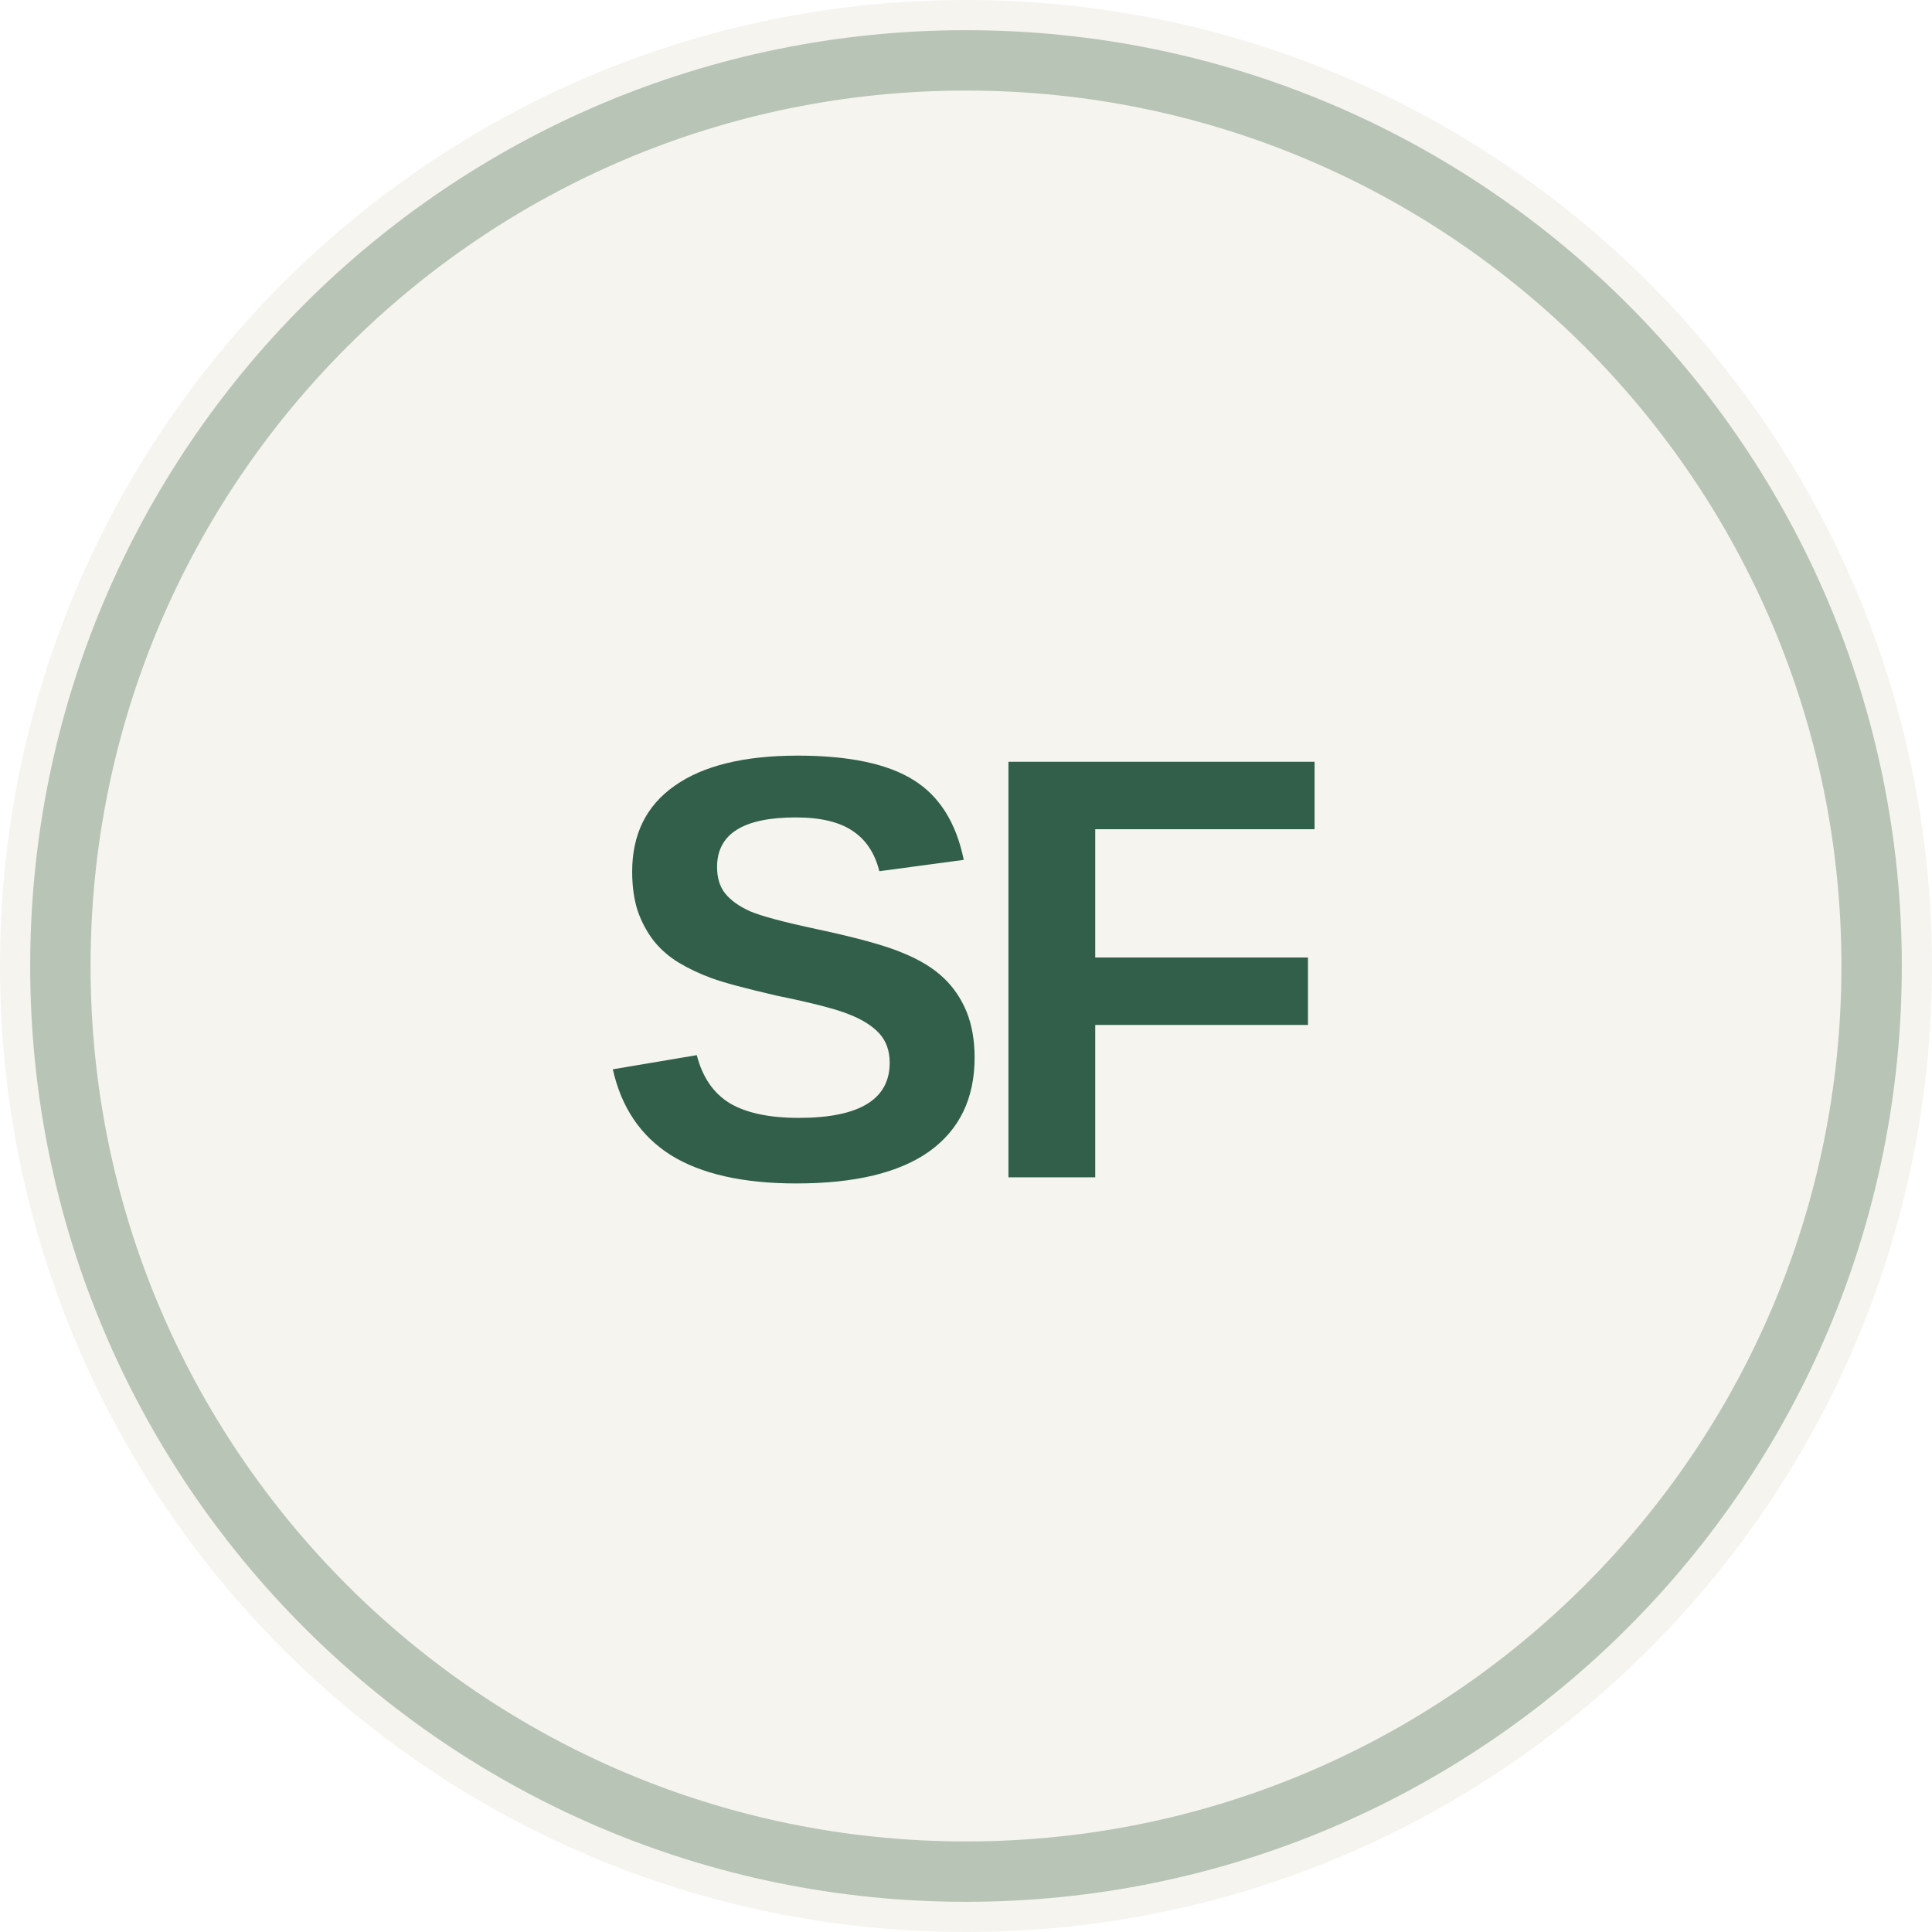
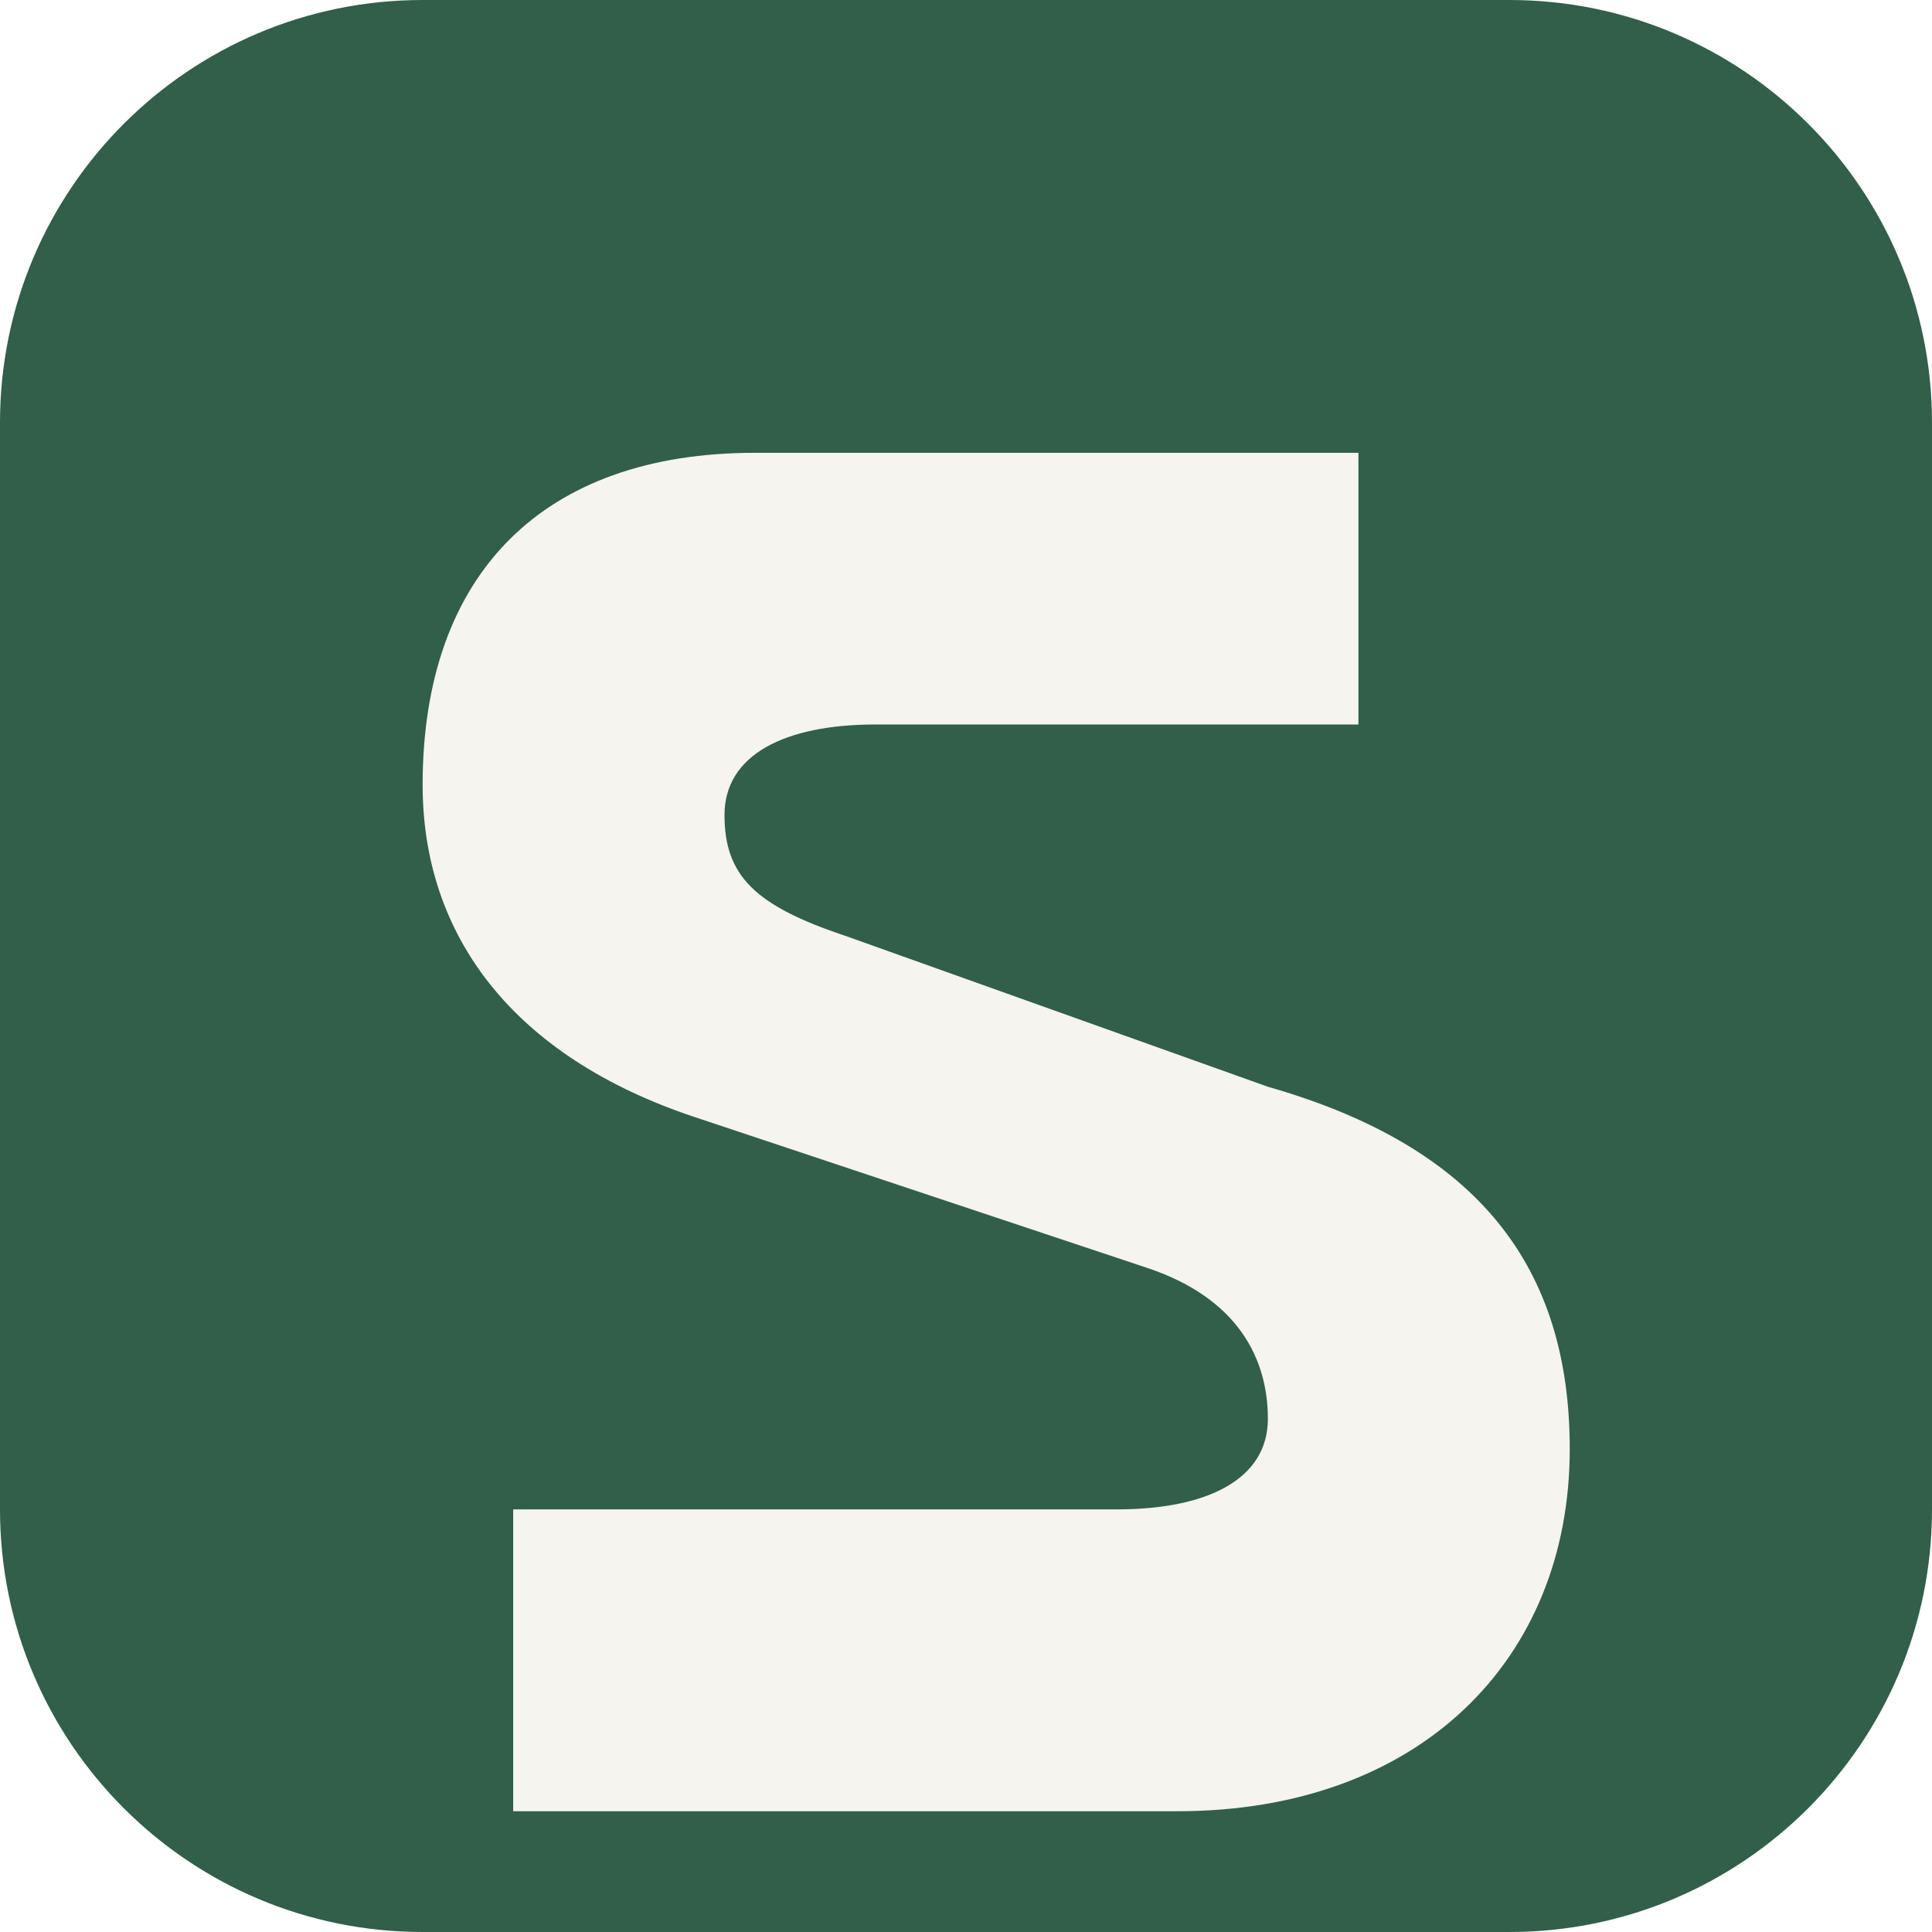
<svg xmlns="http://www.w3.org/2000/svg" viewBox="0 0 64 64">
-   <rect width="64" height="64" rx="32" fill="#f5f4ef" />
-   <circle cx="32" cy="32" r="30" fill="none" stroke="#b8c4b6" stroke-width="2" />
-   <text x="32" y="39" fill="#315f49" font-family="Arial,sans-serif" font-size="20" font-weight="600" letter-spacing="-1" text-anchor="middle">SF</text>
+   <rect width="64" height="64" rx="14" fill="#315f49" />
+   <path d="M45 15H25c-7 0-11 4-11 11 0 5 3 9 9 11l15 5c3 1 4 3 4 5 0 2-2 3-5 3H17v10h22c8 0 13-5 13-12 0-6-3-10-10-12l-14-5c-3-1-4-2-4-4 0-2 2-3 5-3h16z" fill="#f5f4ef" />
</svg>
